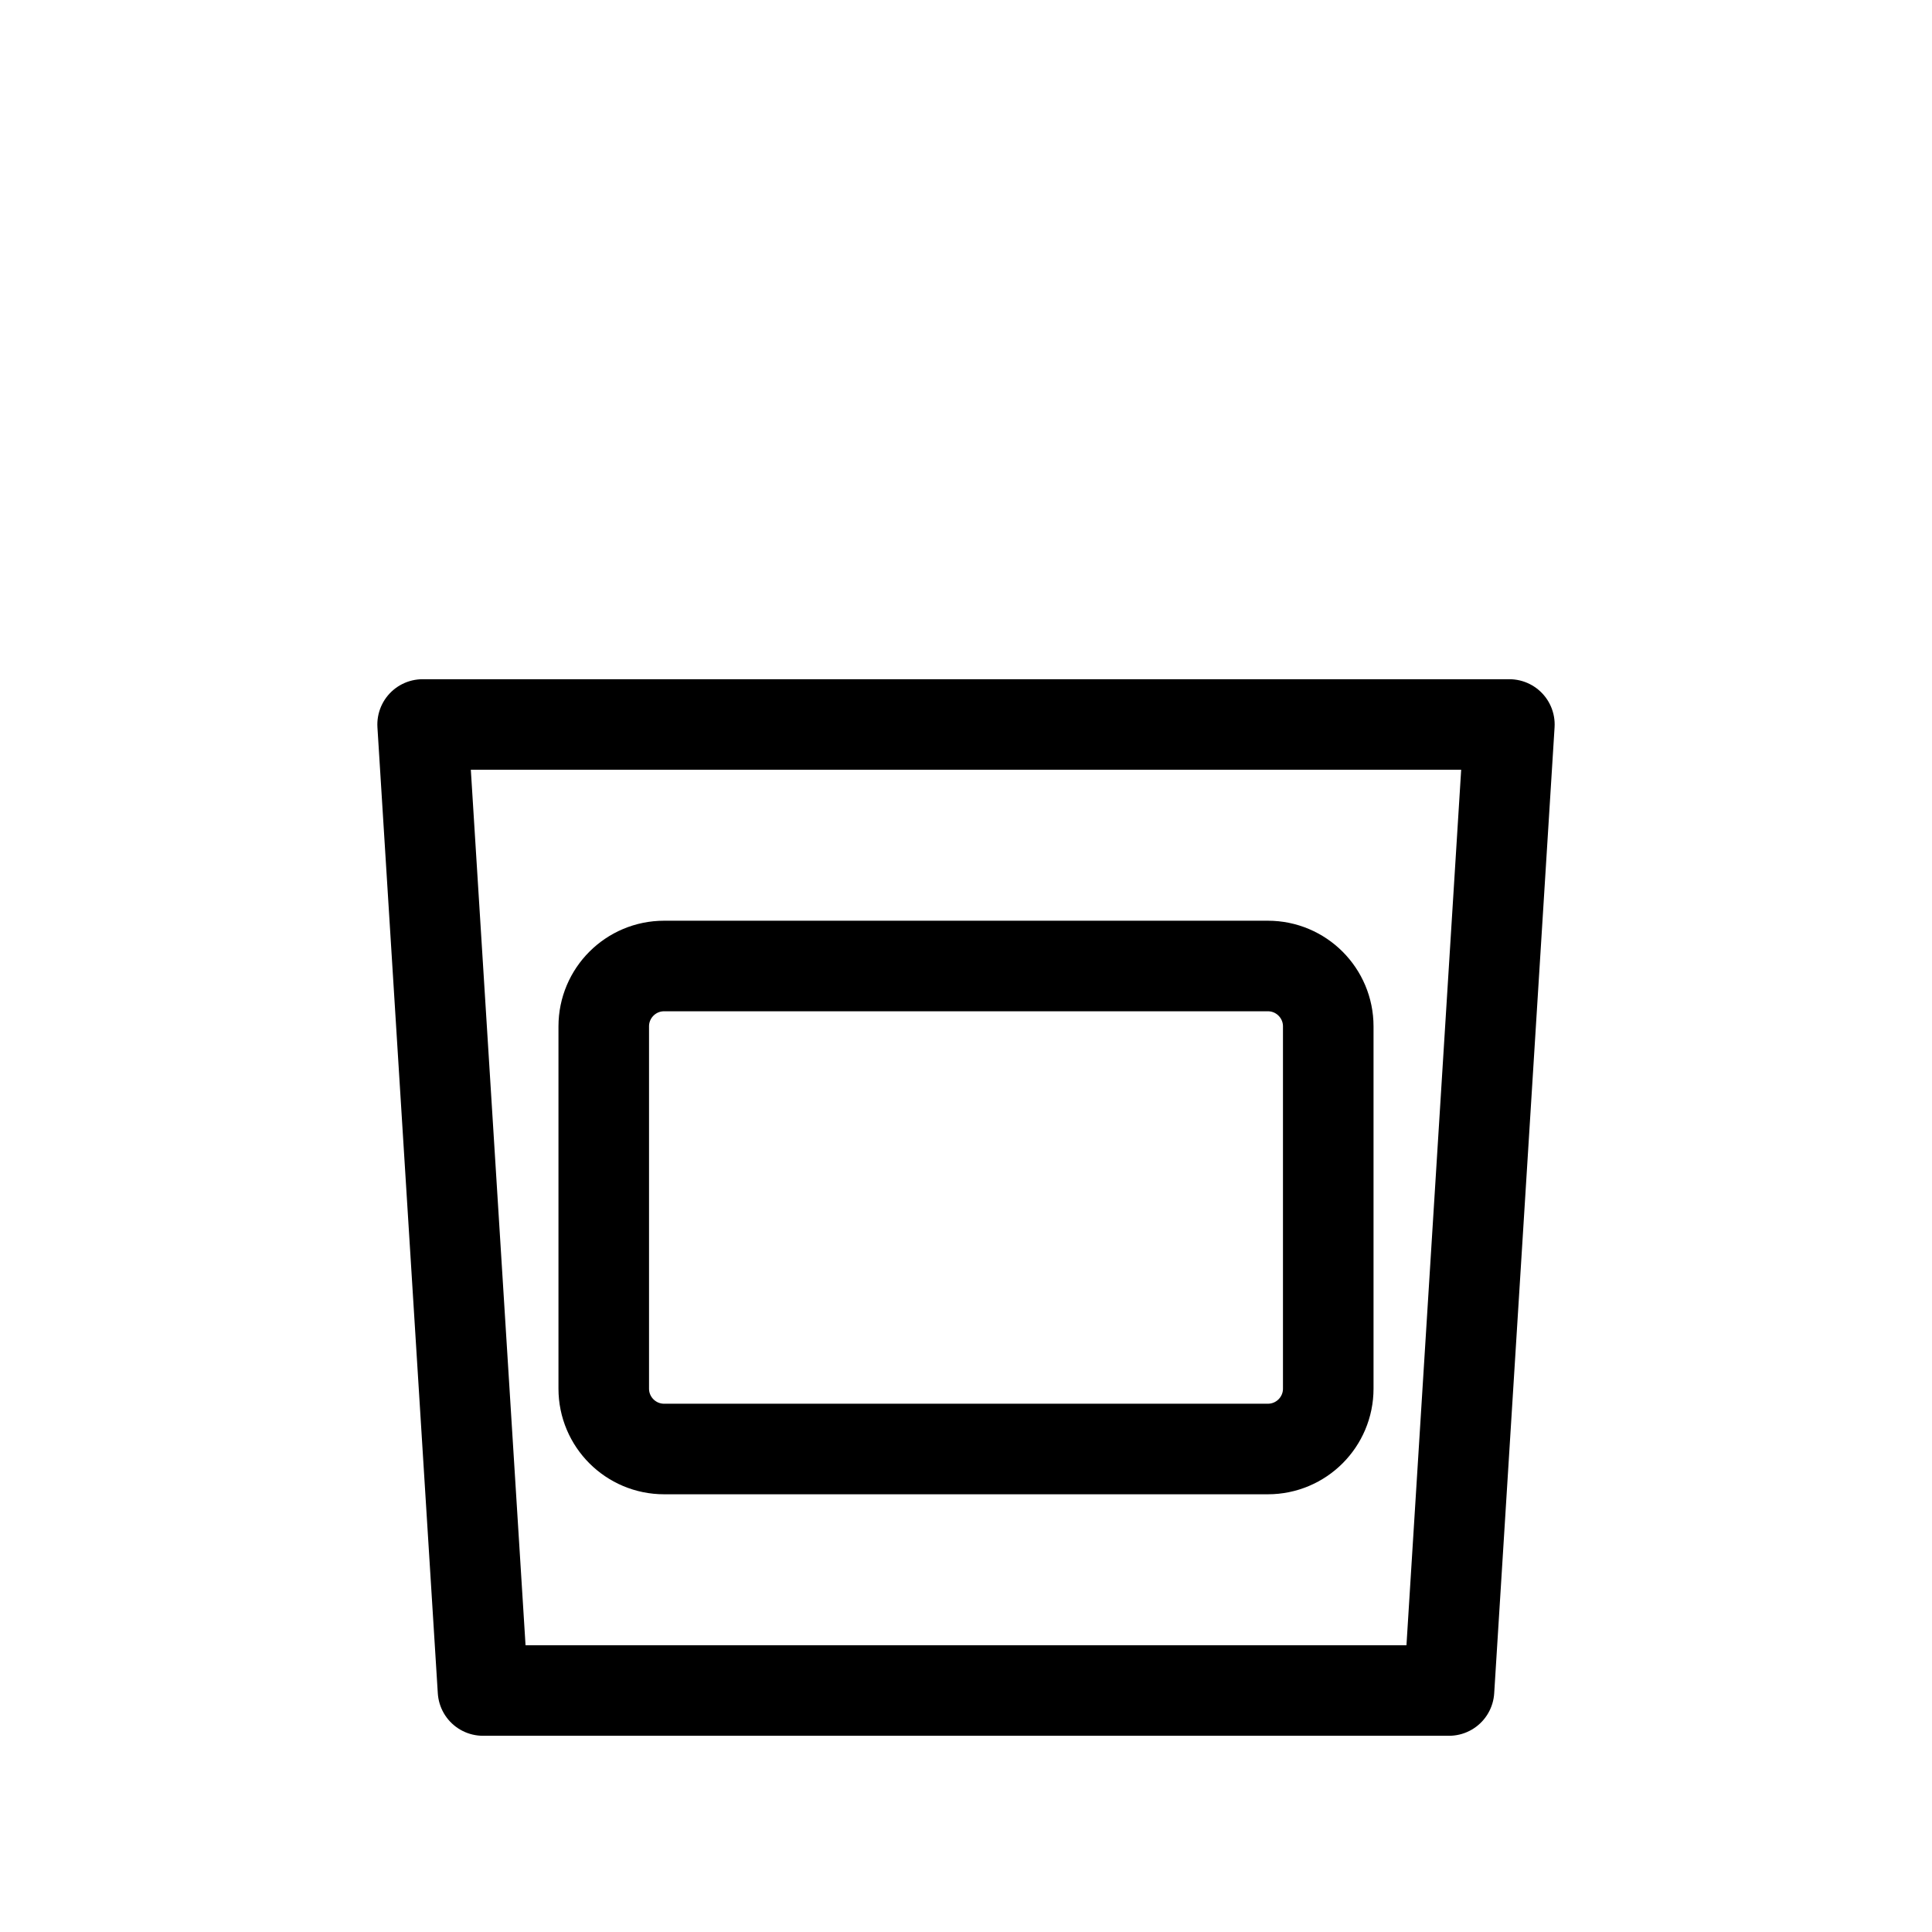
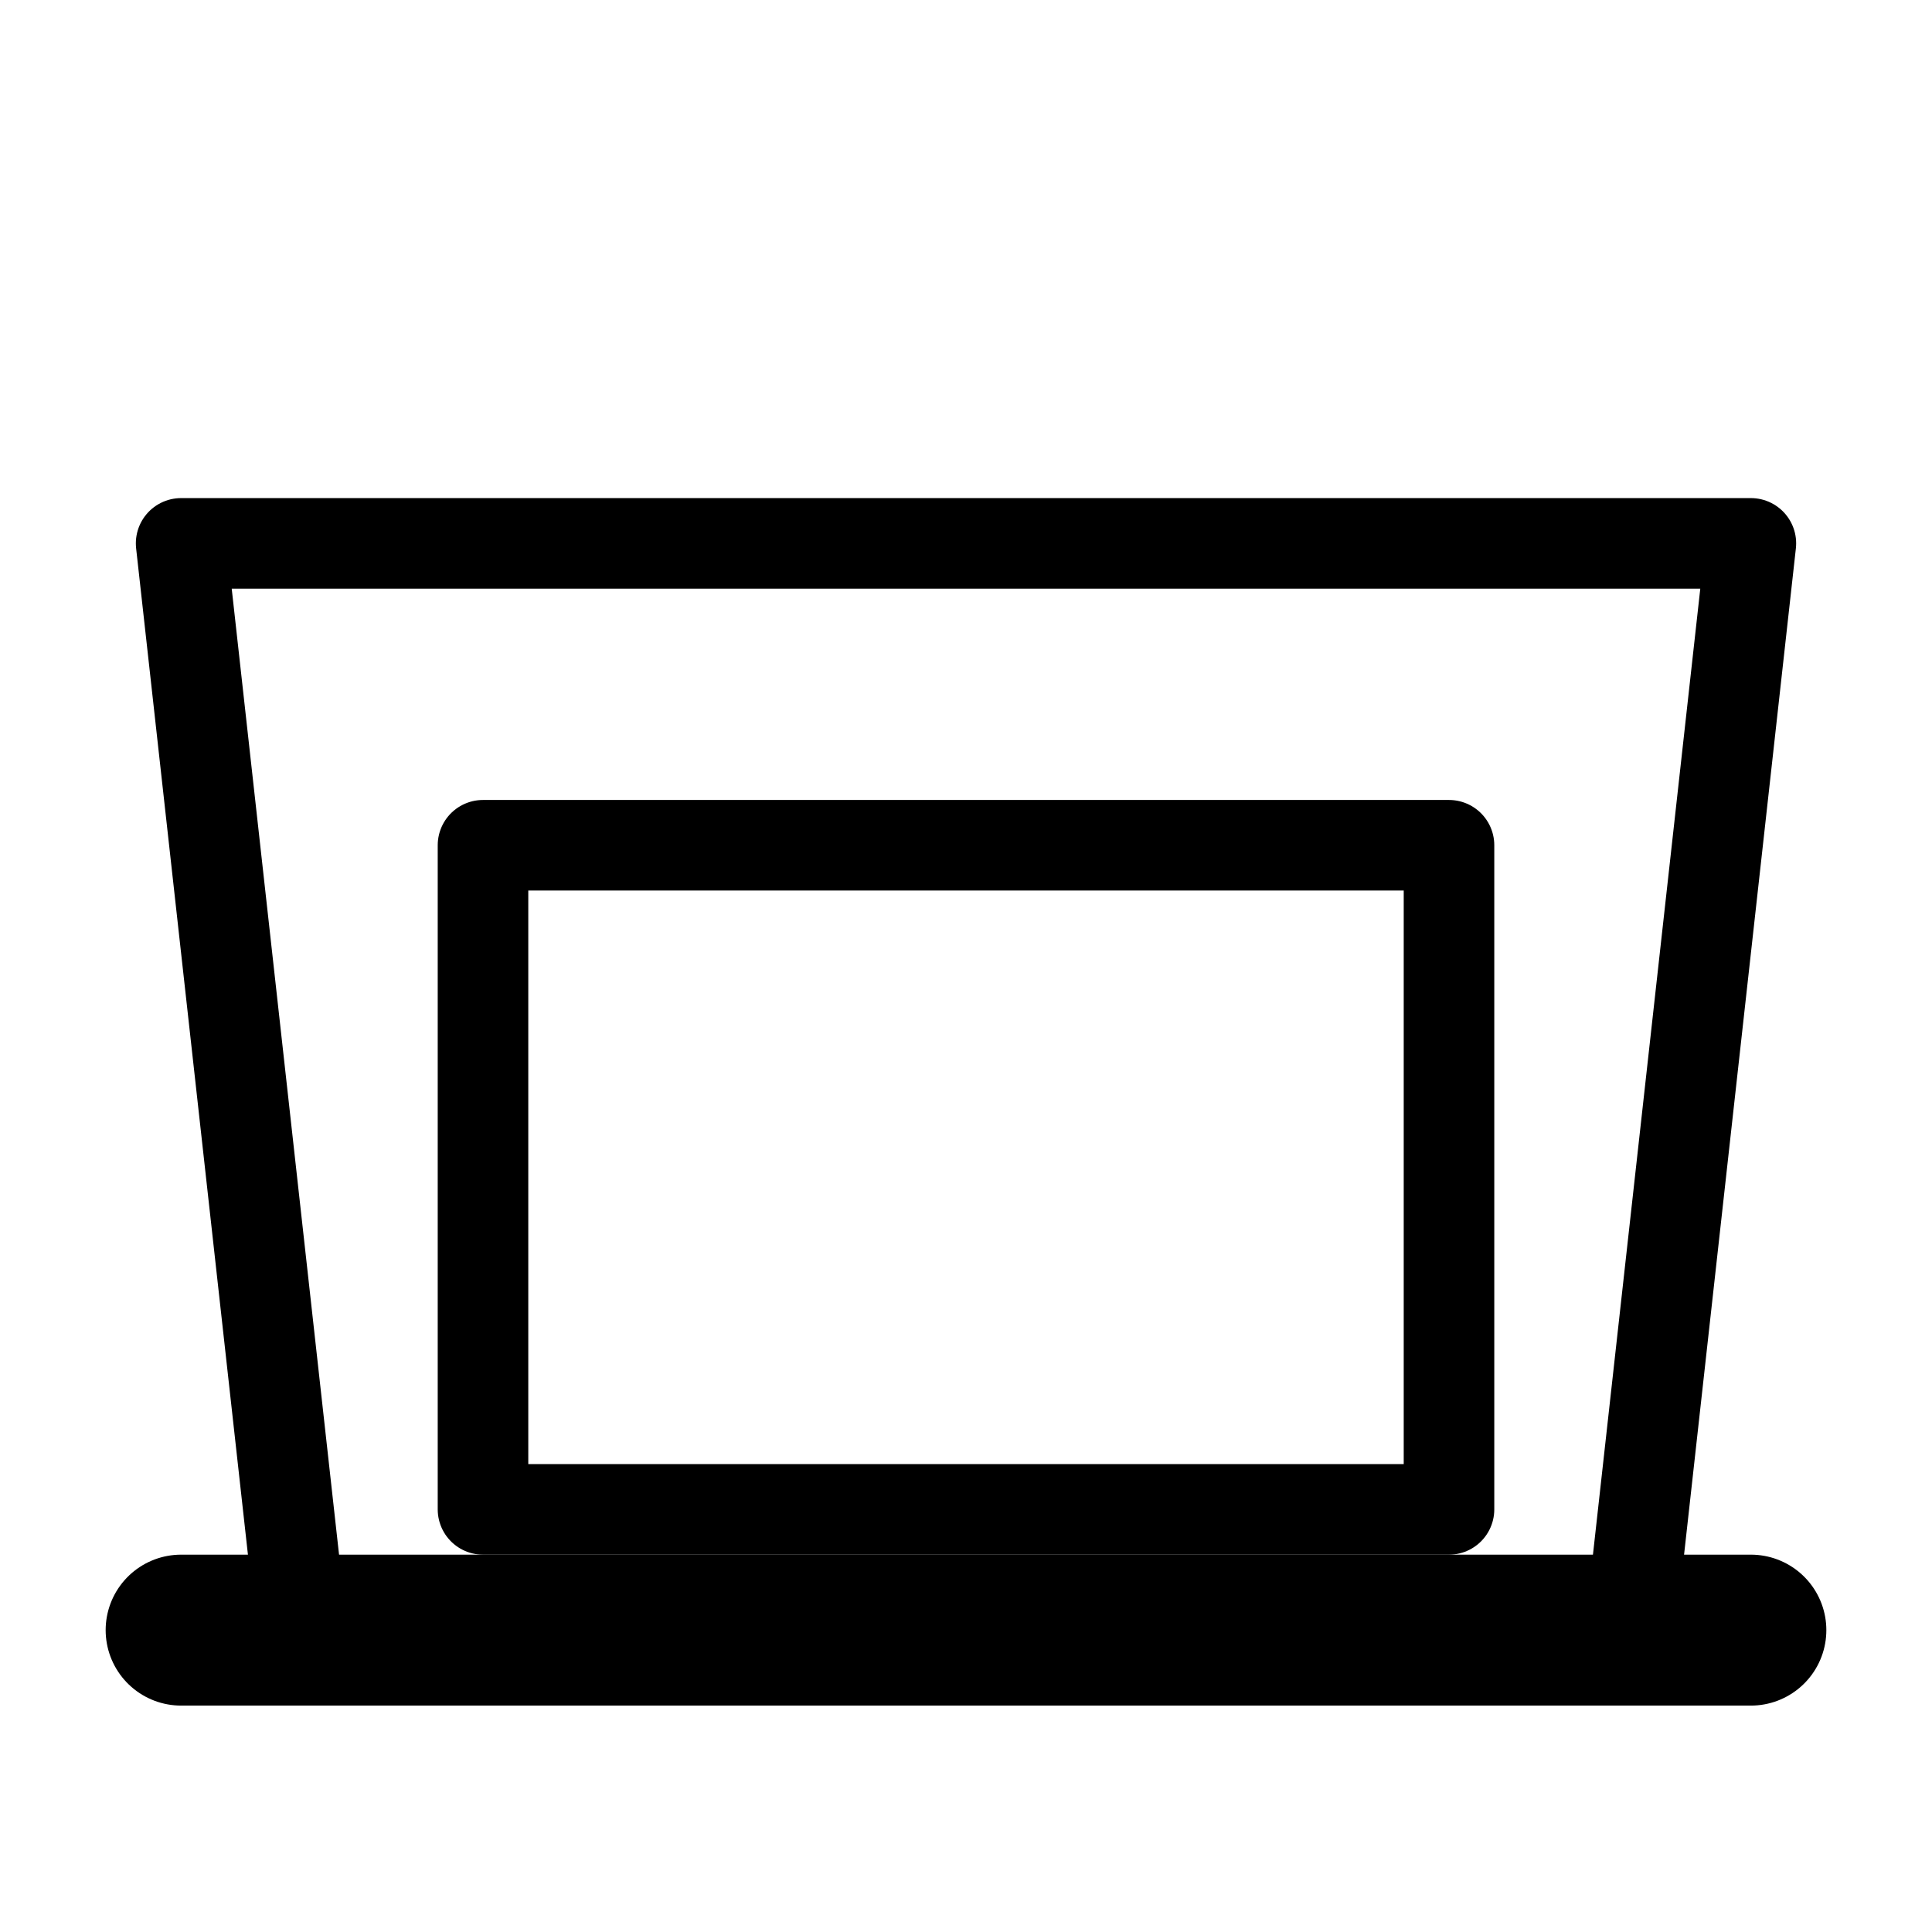
<svg xmlns="http://www.w3.org/2000/svg" viewBox="0 0 32 32" fill="none" stroke="currentColor" stroke-width="1.5" stroke-linecap="round" stroke-linejoin="round">
-   <path d="M7 12L25 12L24 28L8 28Z" />
-   <rect x="10" y="16" width="12" height="8" rx="1" />
+   <path d="M3 9L29 9L27 27L5 27Z" />
+   <line x1="3" y1="27" x2="29" y2="27" stroke-width="2.5" />
+   <rect x="8" y="14" width="16" height="11" />
</svg>
